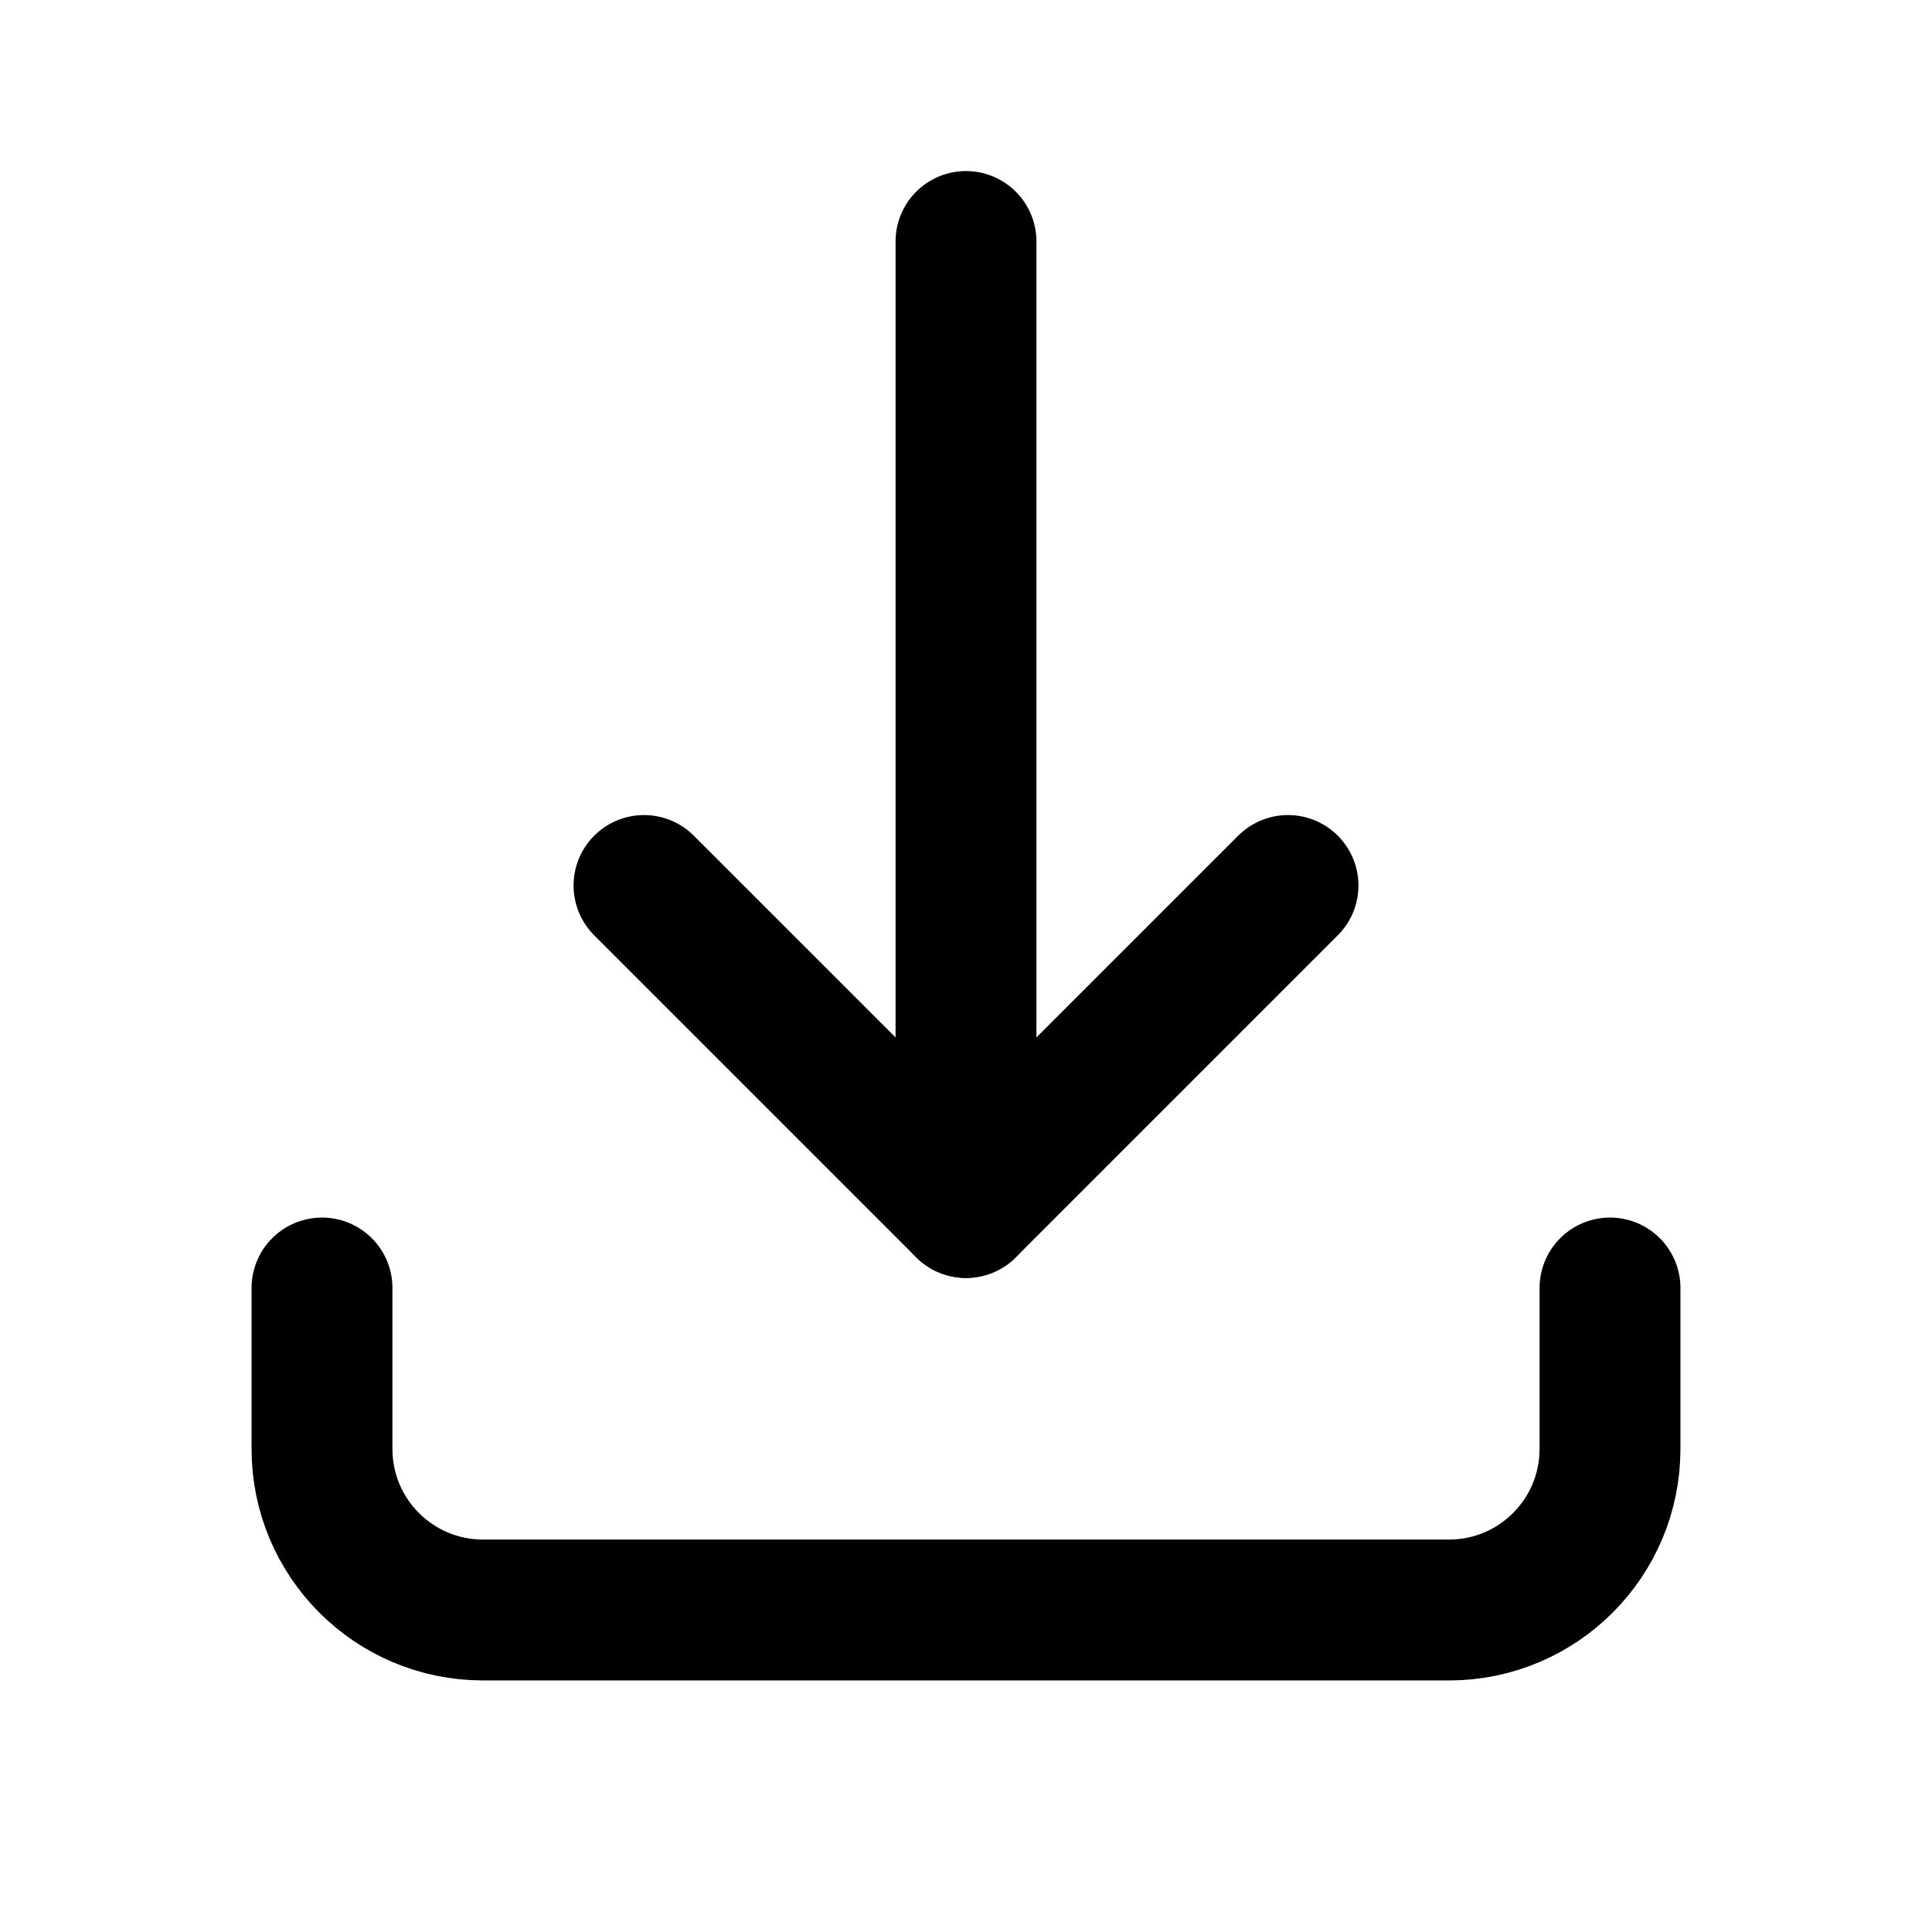
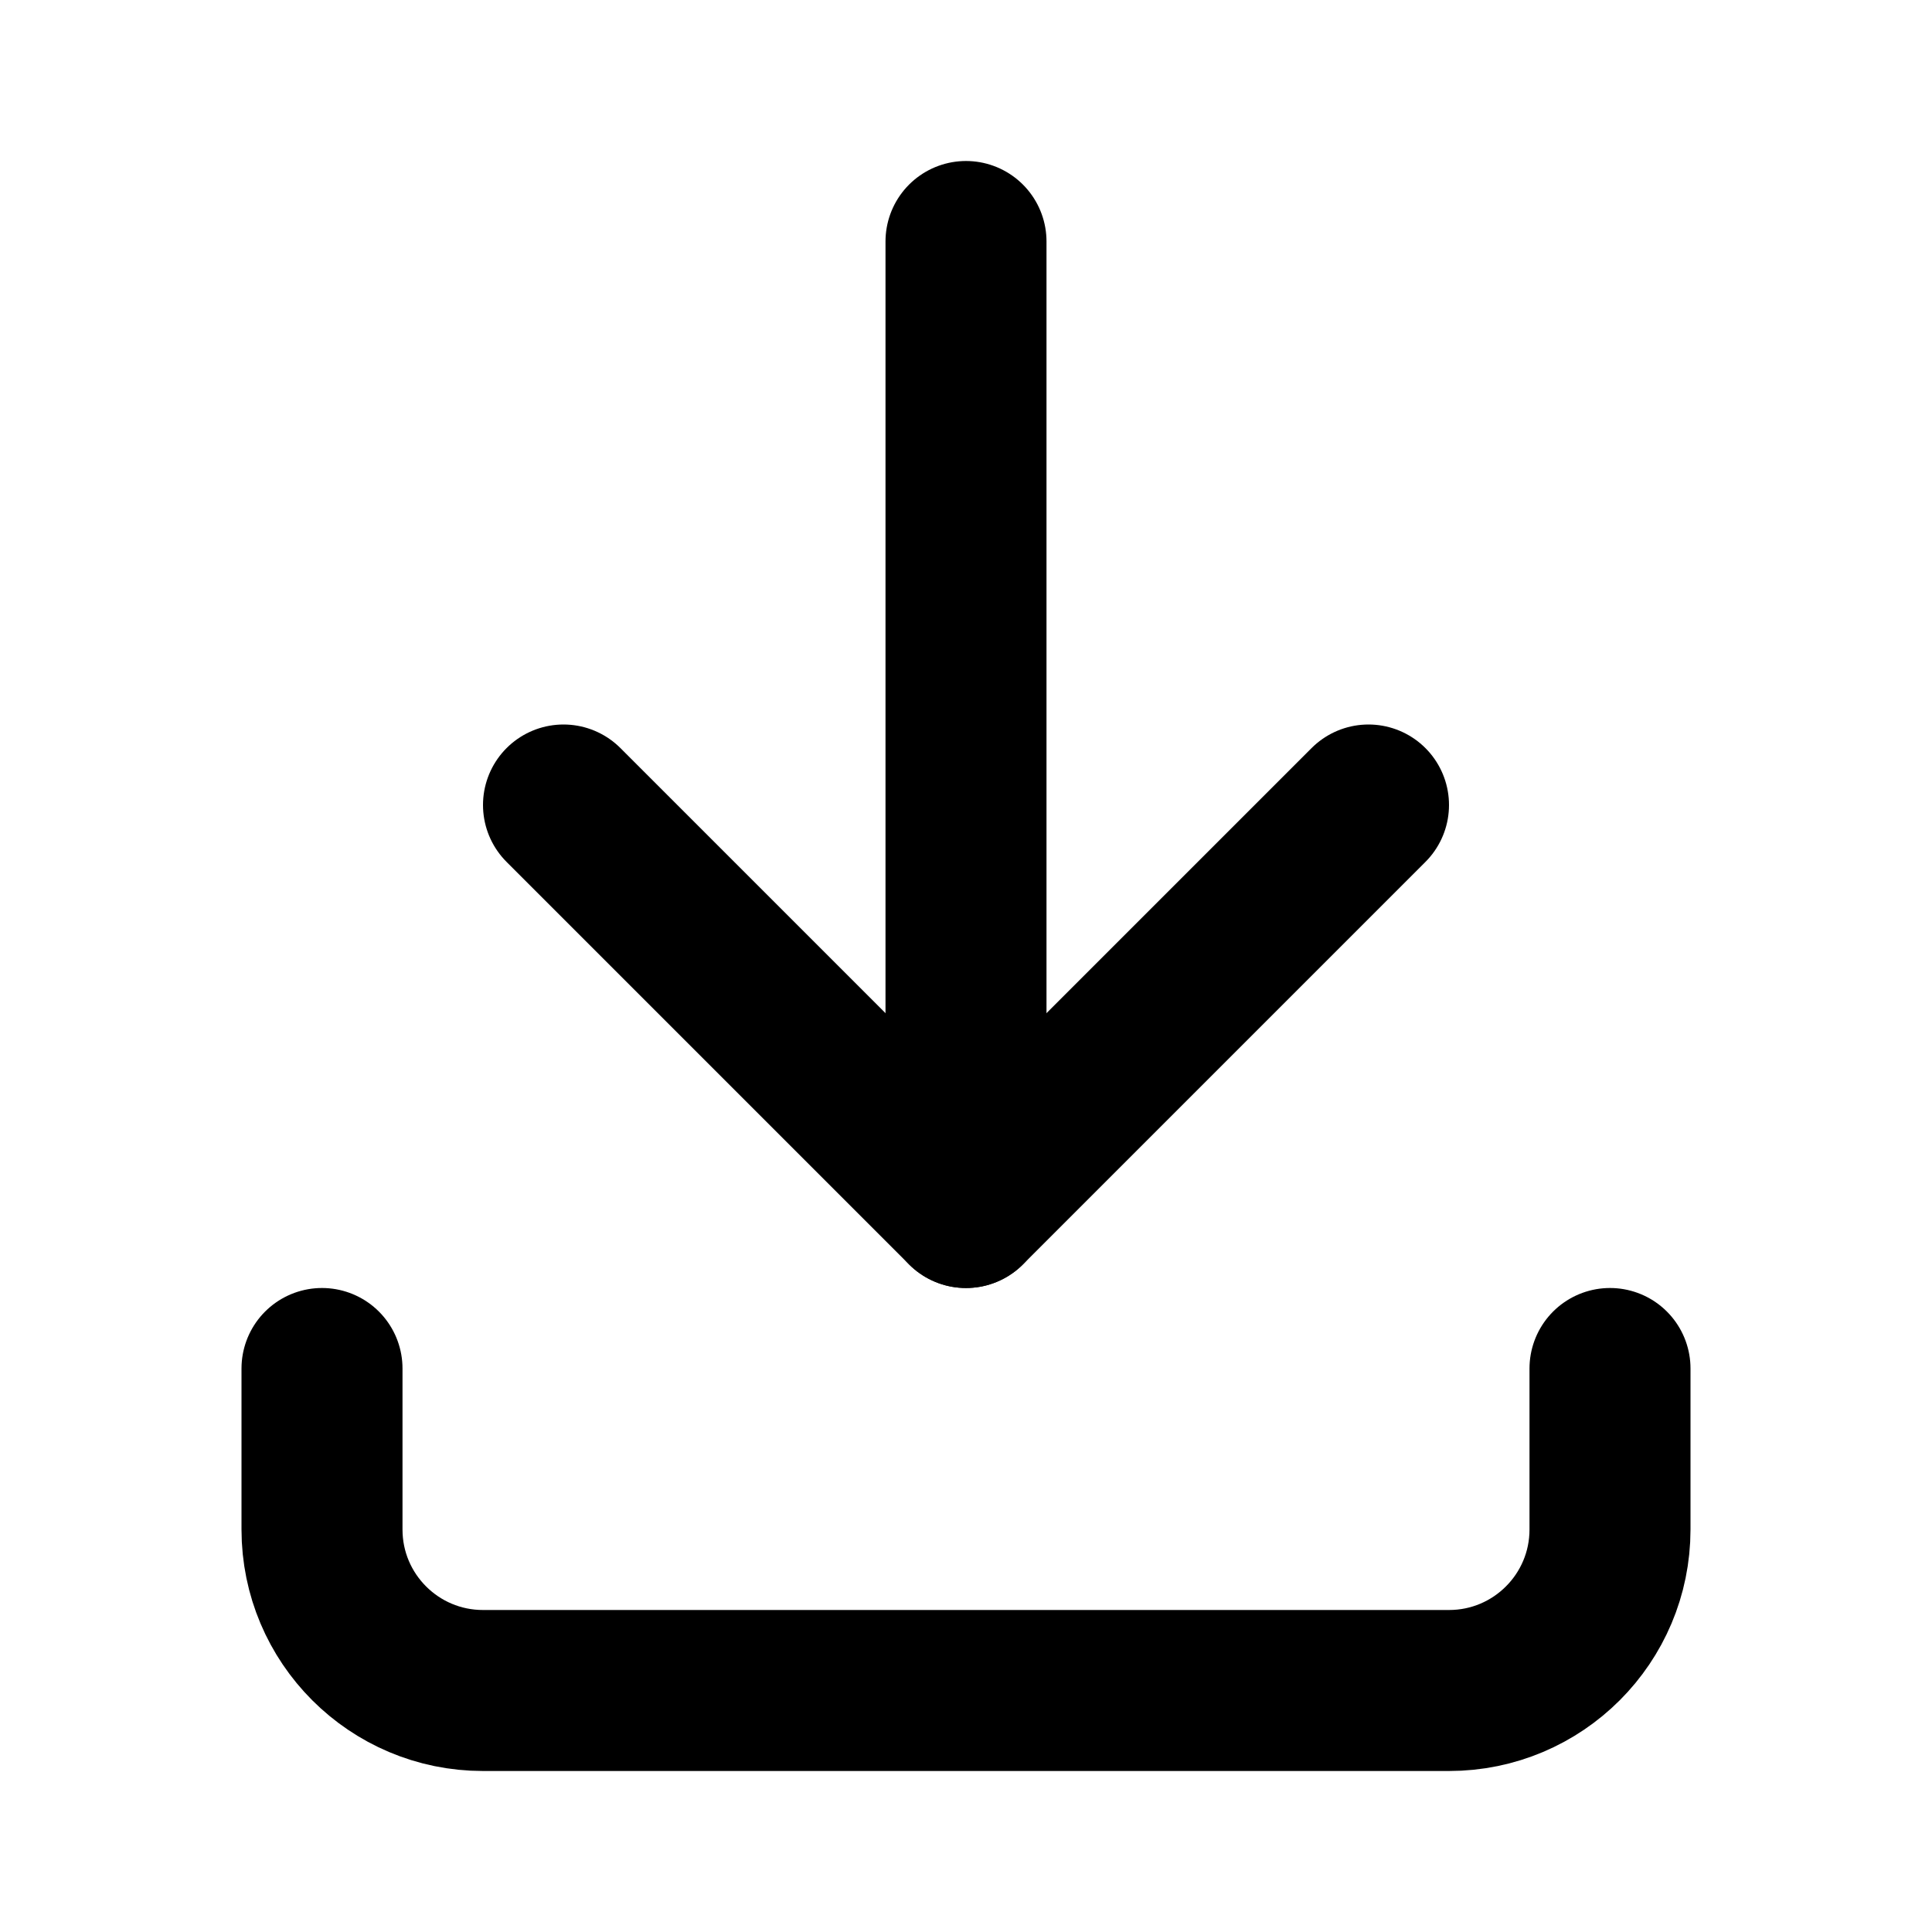
- <svg xmlns="http://www.w3.org/2000/svg" width="24" height="24" viewBox="0 0 24 24" fill="none" stroke="currentColor" stroke-width="1.75" stroke-linecap="round" stroke-linejoin="round">
+ <svg viewBox="0 0 24 24" fill="none" stroke="currentColor" stroke-width="2" stroke-linecap="round" stroke-linejoin="round">
  <path d="M12 3v12" />
-   <path d="M8 11l4 4 4-4" />
-   <path d="M4 16v2a2 2 0 0 0 2 2h12a2 2 0 0 0 2-2v-2" />
+   <path d="M7 10l5 5l5-5" />
+   <path d="M4 17v2a2 2 0 0 0 2 2h12a2 2 0 0 0 2-2v-2" />
</svg>
